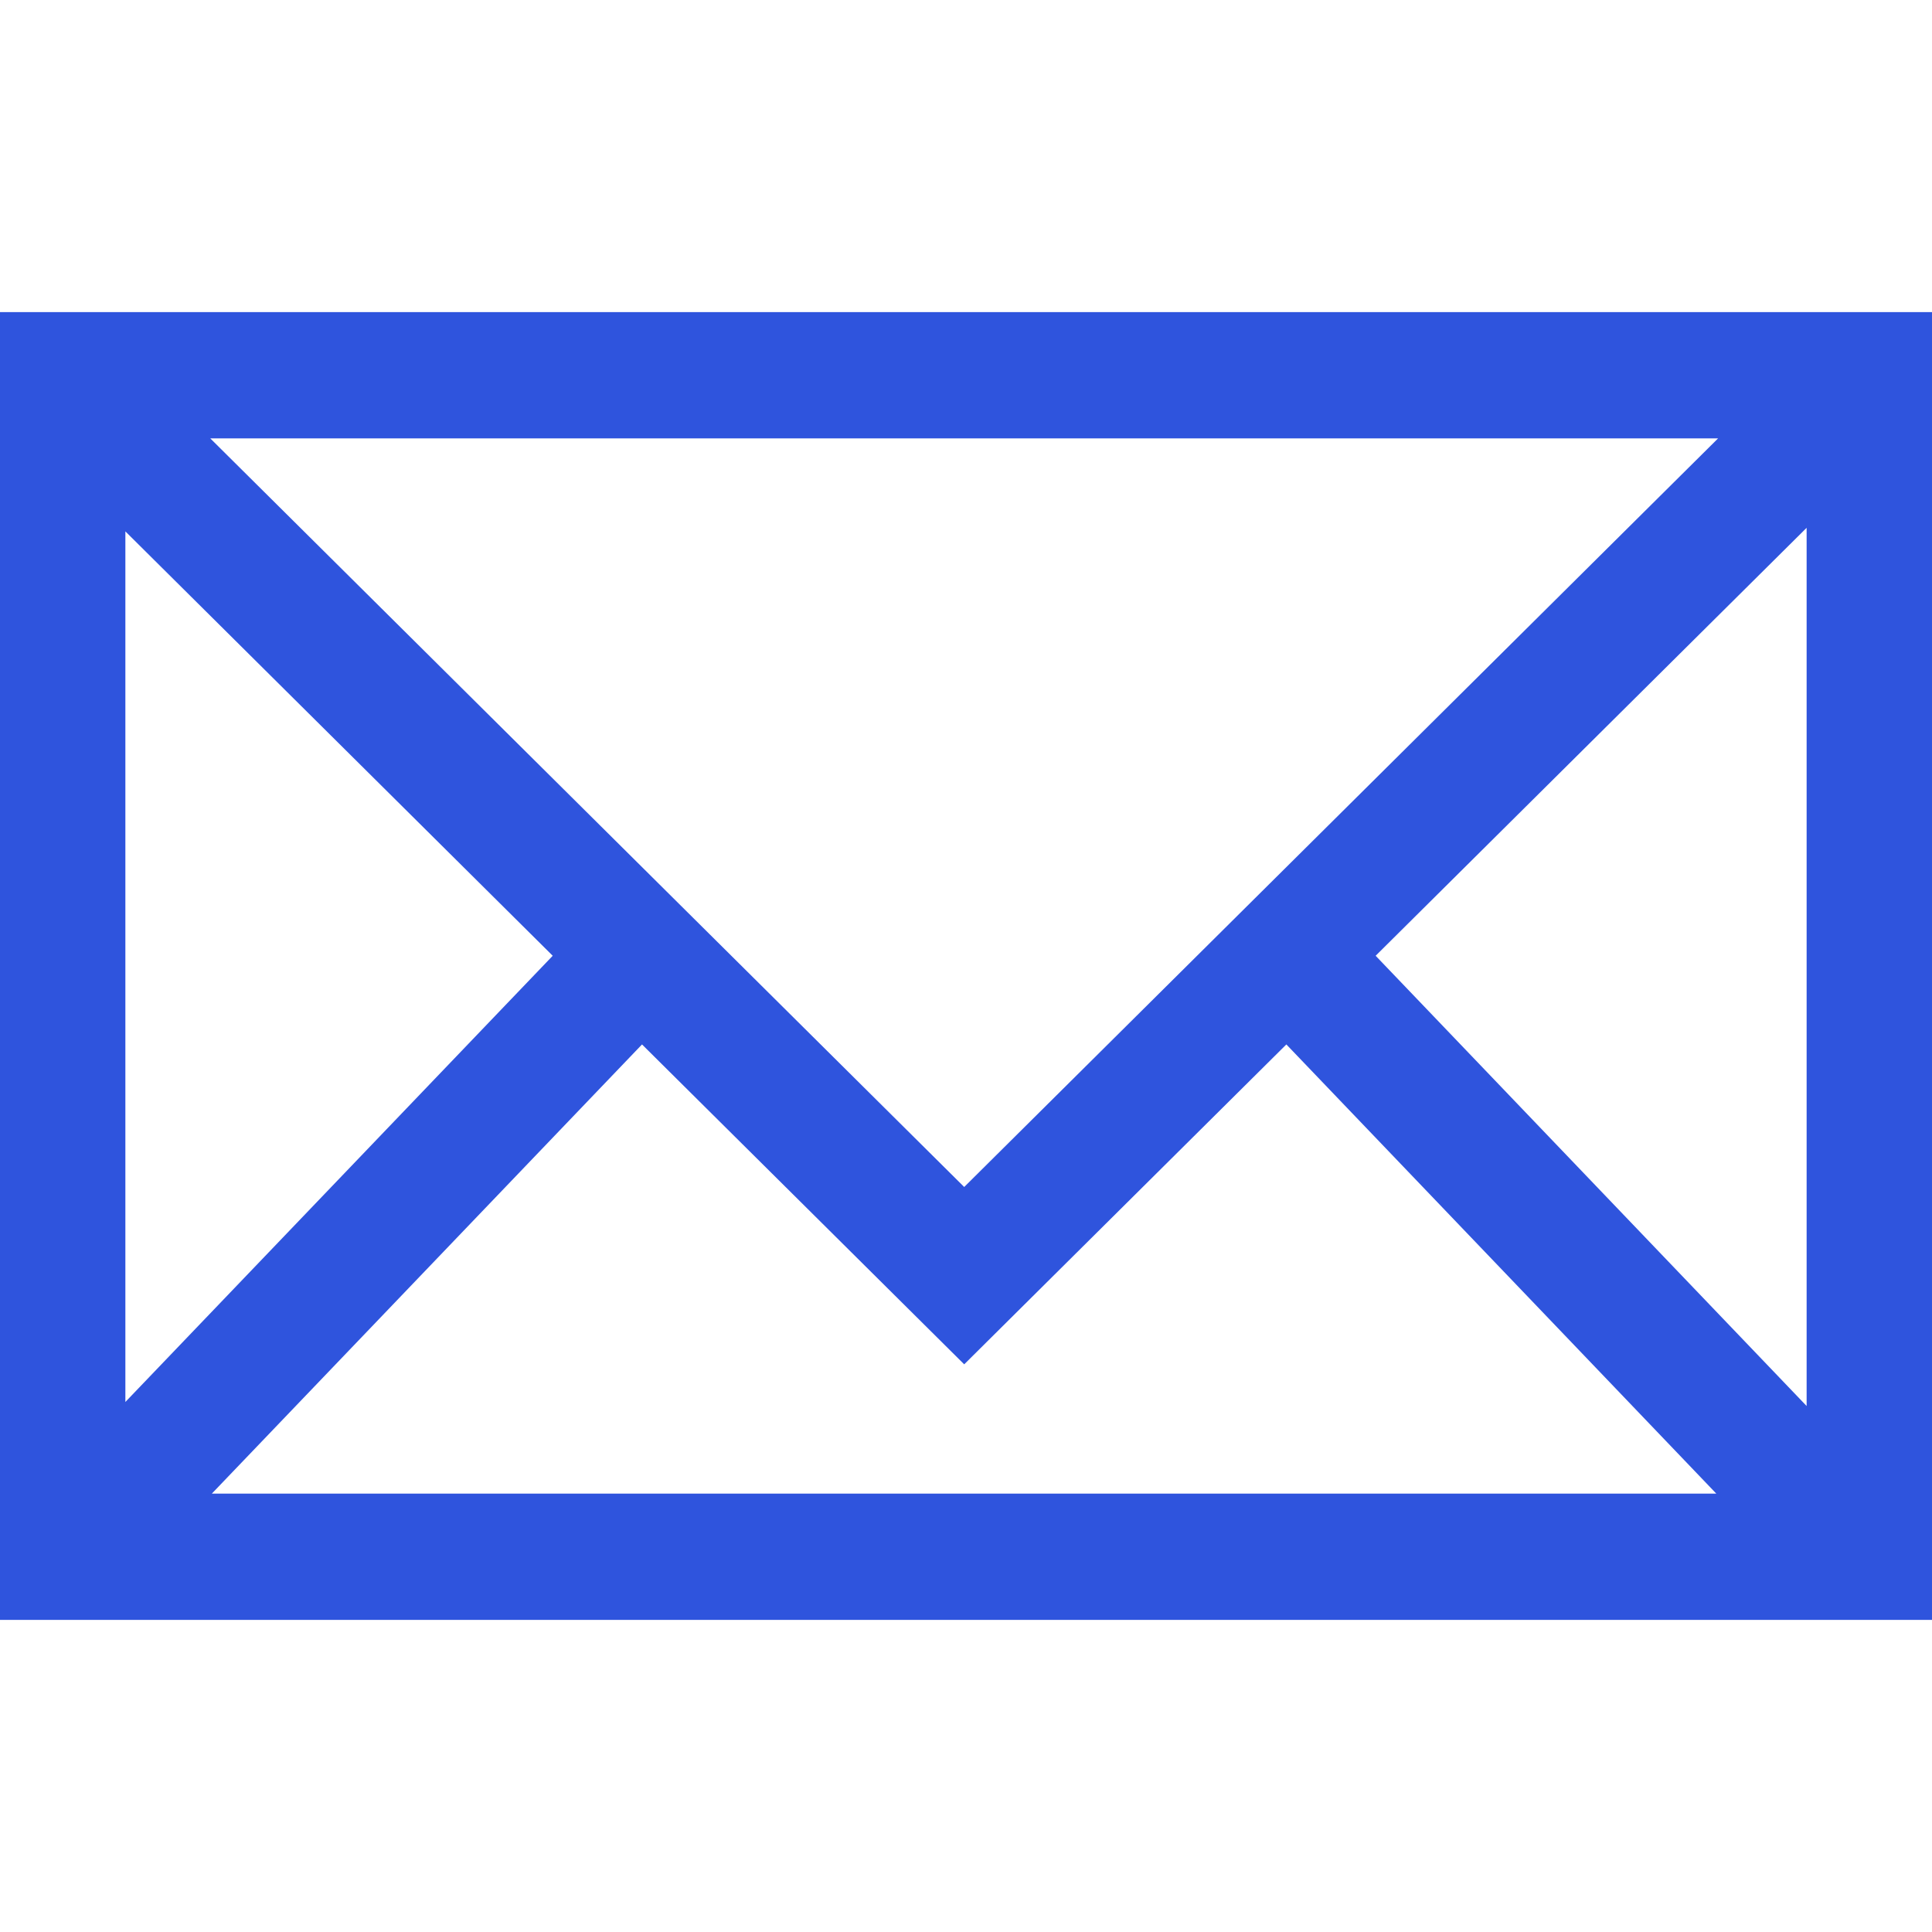
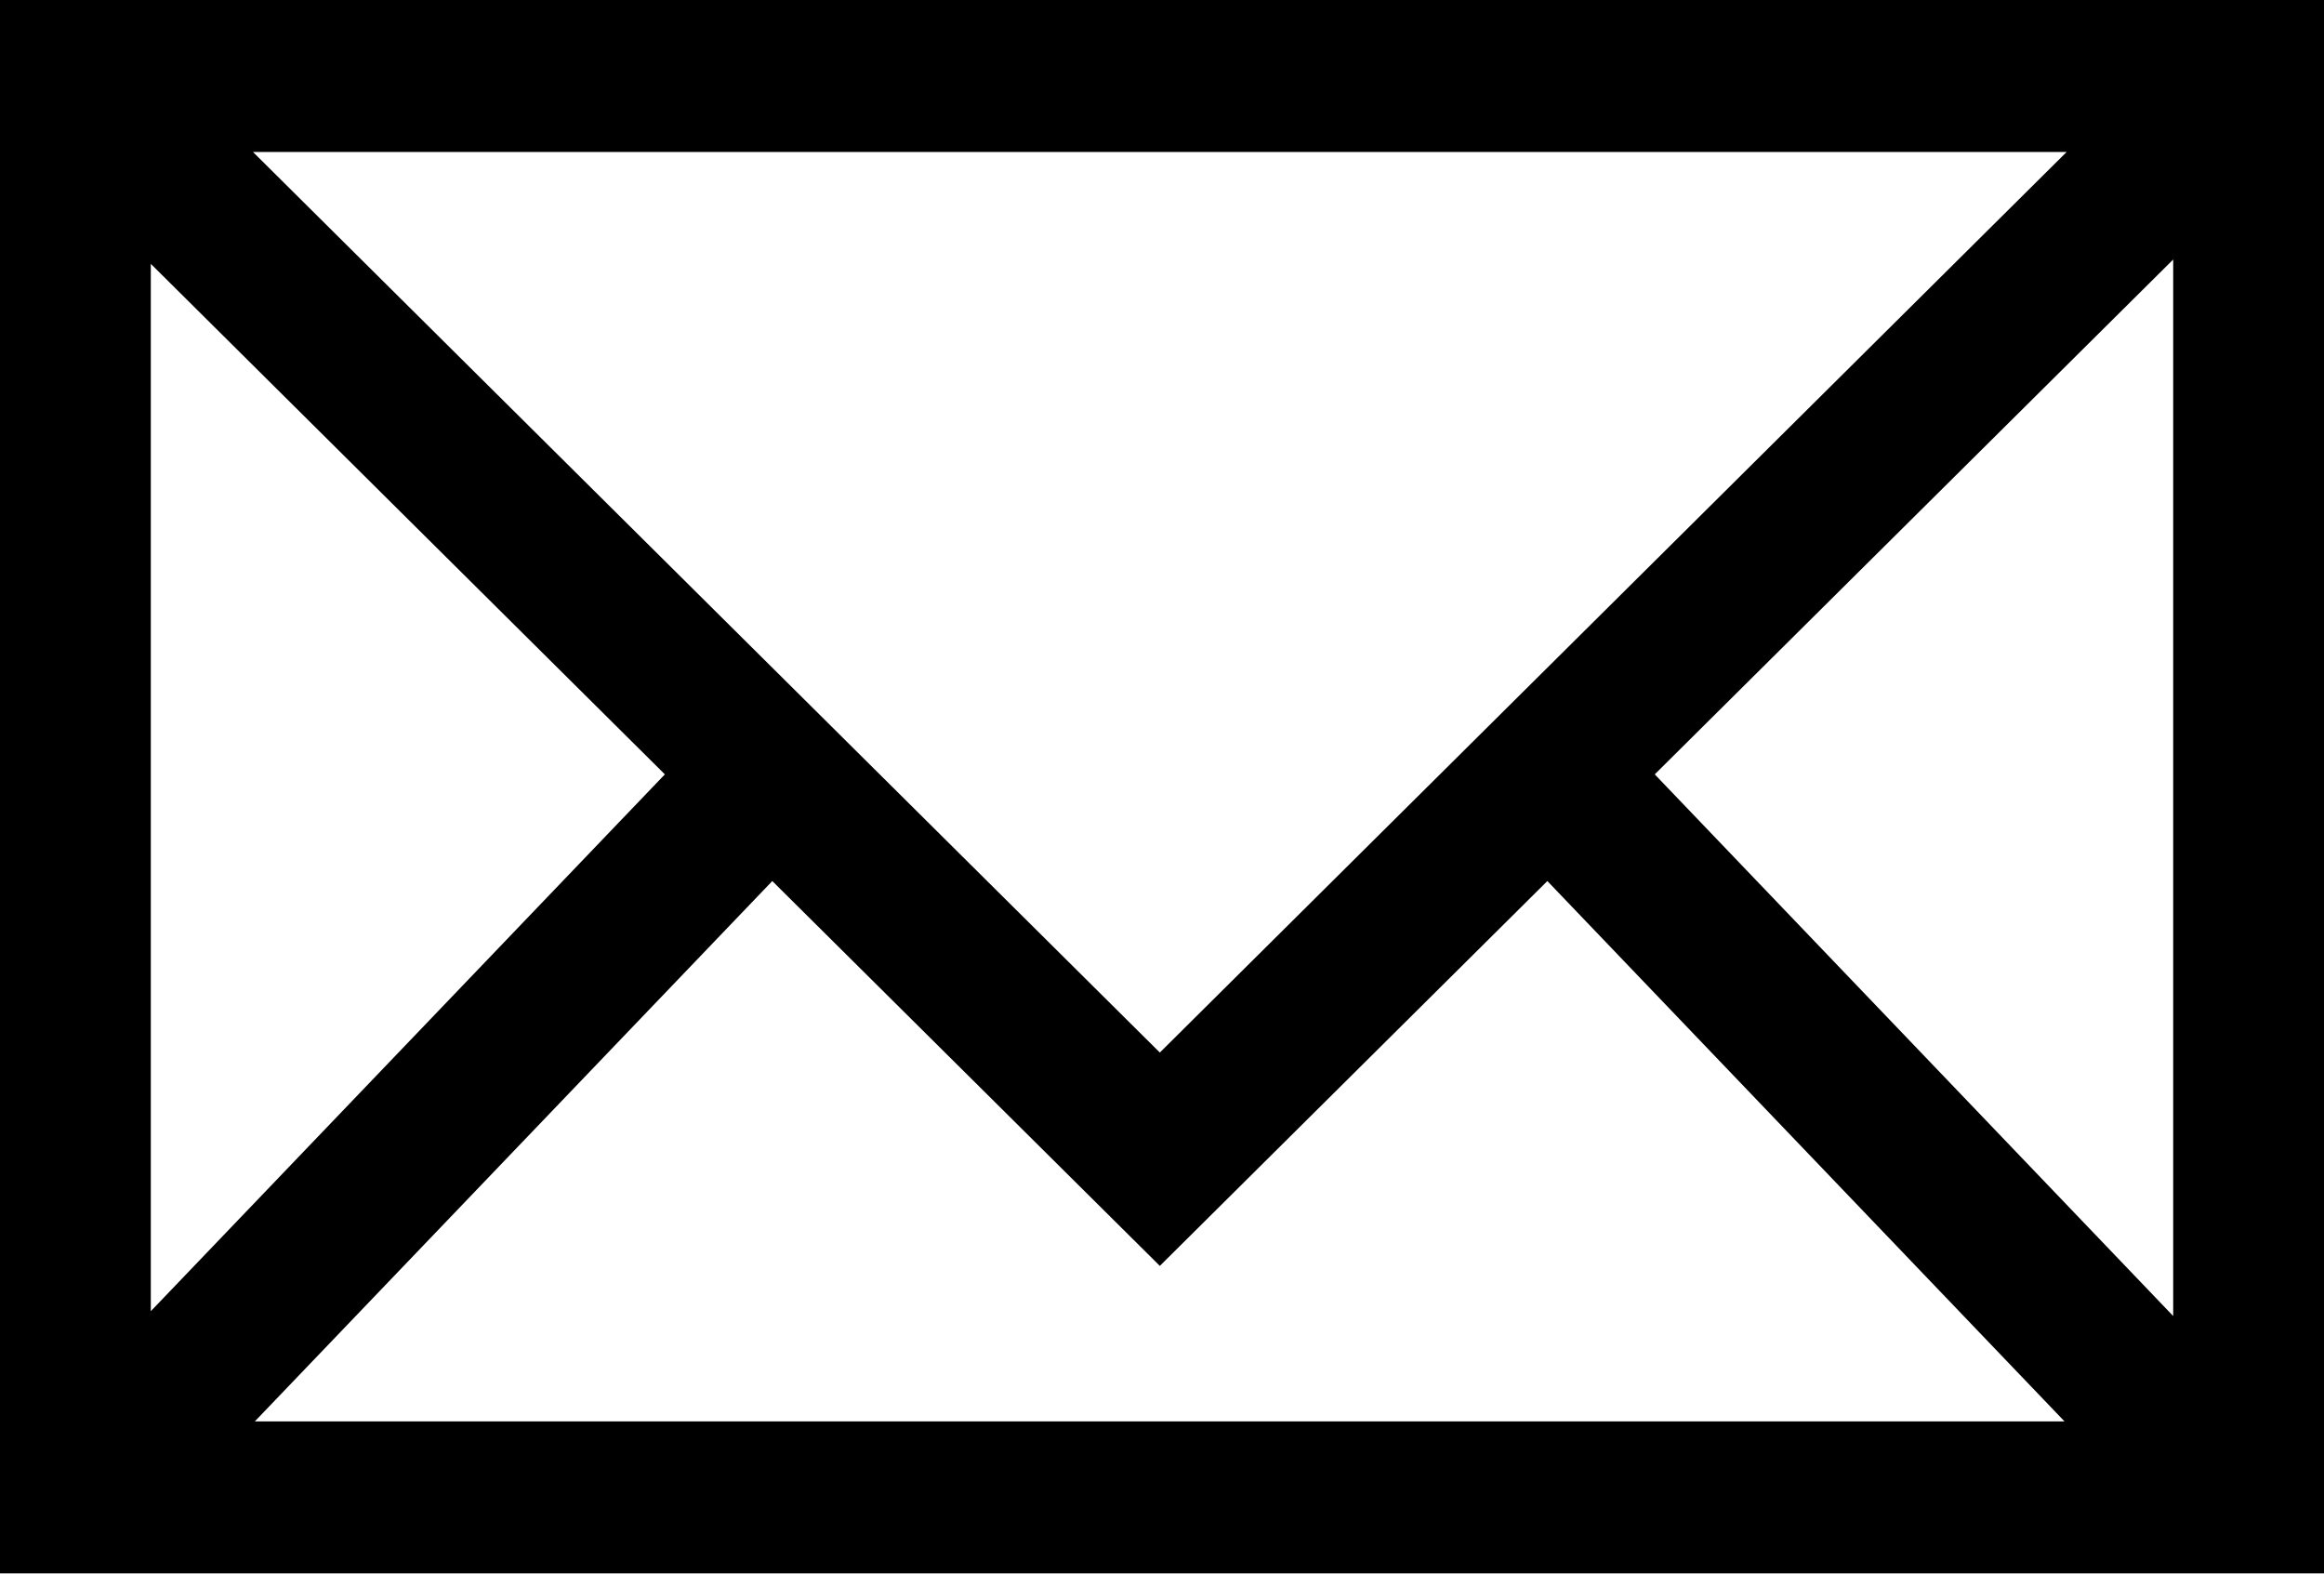
- <svg xmlns="http://www.w3.org/2000/svg" preserveAspectRatio="xMidYMid meet" data-bbox="35 56 130 88" viewBox="35 56 130 88" height="200" width="200" data-type="color" role="presentation" aria-hidden="true" aria-label="">
-   <defs>
-     <style>#comp-l51aba17 svg [data-color="1"] {fill: #FBB228;}</style>
-   </defs>
+ <svg xmlns="http://www.w3.org/2000/svg" preserveAspectRatio="xMidYMid meet" viewBox="35 56 130 88" role="presentation" aria-hidden="true">
  <g>
-     <path d="M35 56v88h130V56H35zm64.879 58.87L49.15 64.499h101.455L99.879 114.87zM72.191 99.311l-28.755 30.025V70.757l28.755 28.554zm6.009 5.967l21.679 21.525 21.677-21.525 28.93 30.224H49.254L78.2 105.278zm49.364-5.967l29-28.796v59.092l-29-30.296z" fill="#2F54DD" data-color="1" />
+     <path d="M35 56v88h130V56H35zm64.879 58.87L49.15 64.499h101.455L99.879 114.87zM72.191 99.311l-28.755 30.025V70.757l28.755 28.554zm6.009 5.967l21.679 21.525 21.677-21.525 28.93 30.224H49.254L78.2 105.278zm49.364-5.967l29-28.796v59.092l-29-30.296z" fill="currentColor" />
  </g>
</svg>
